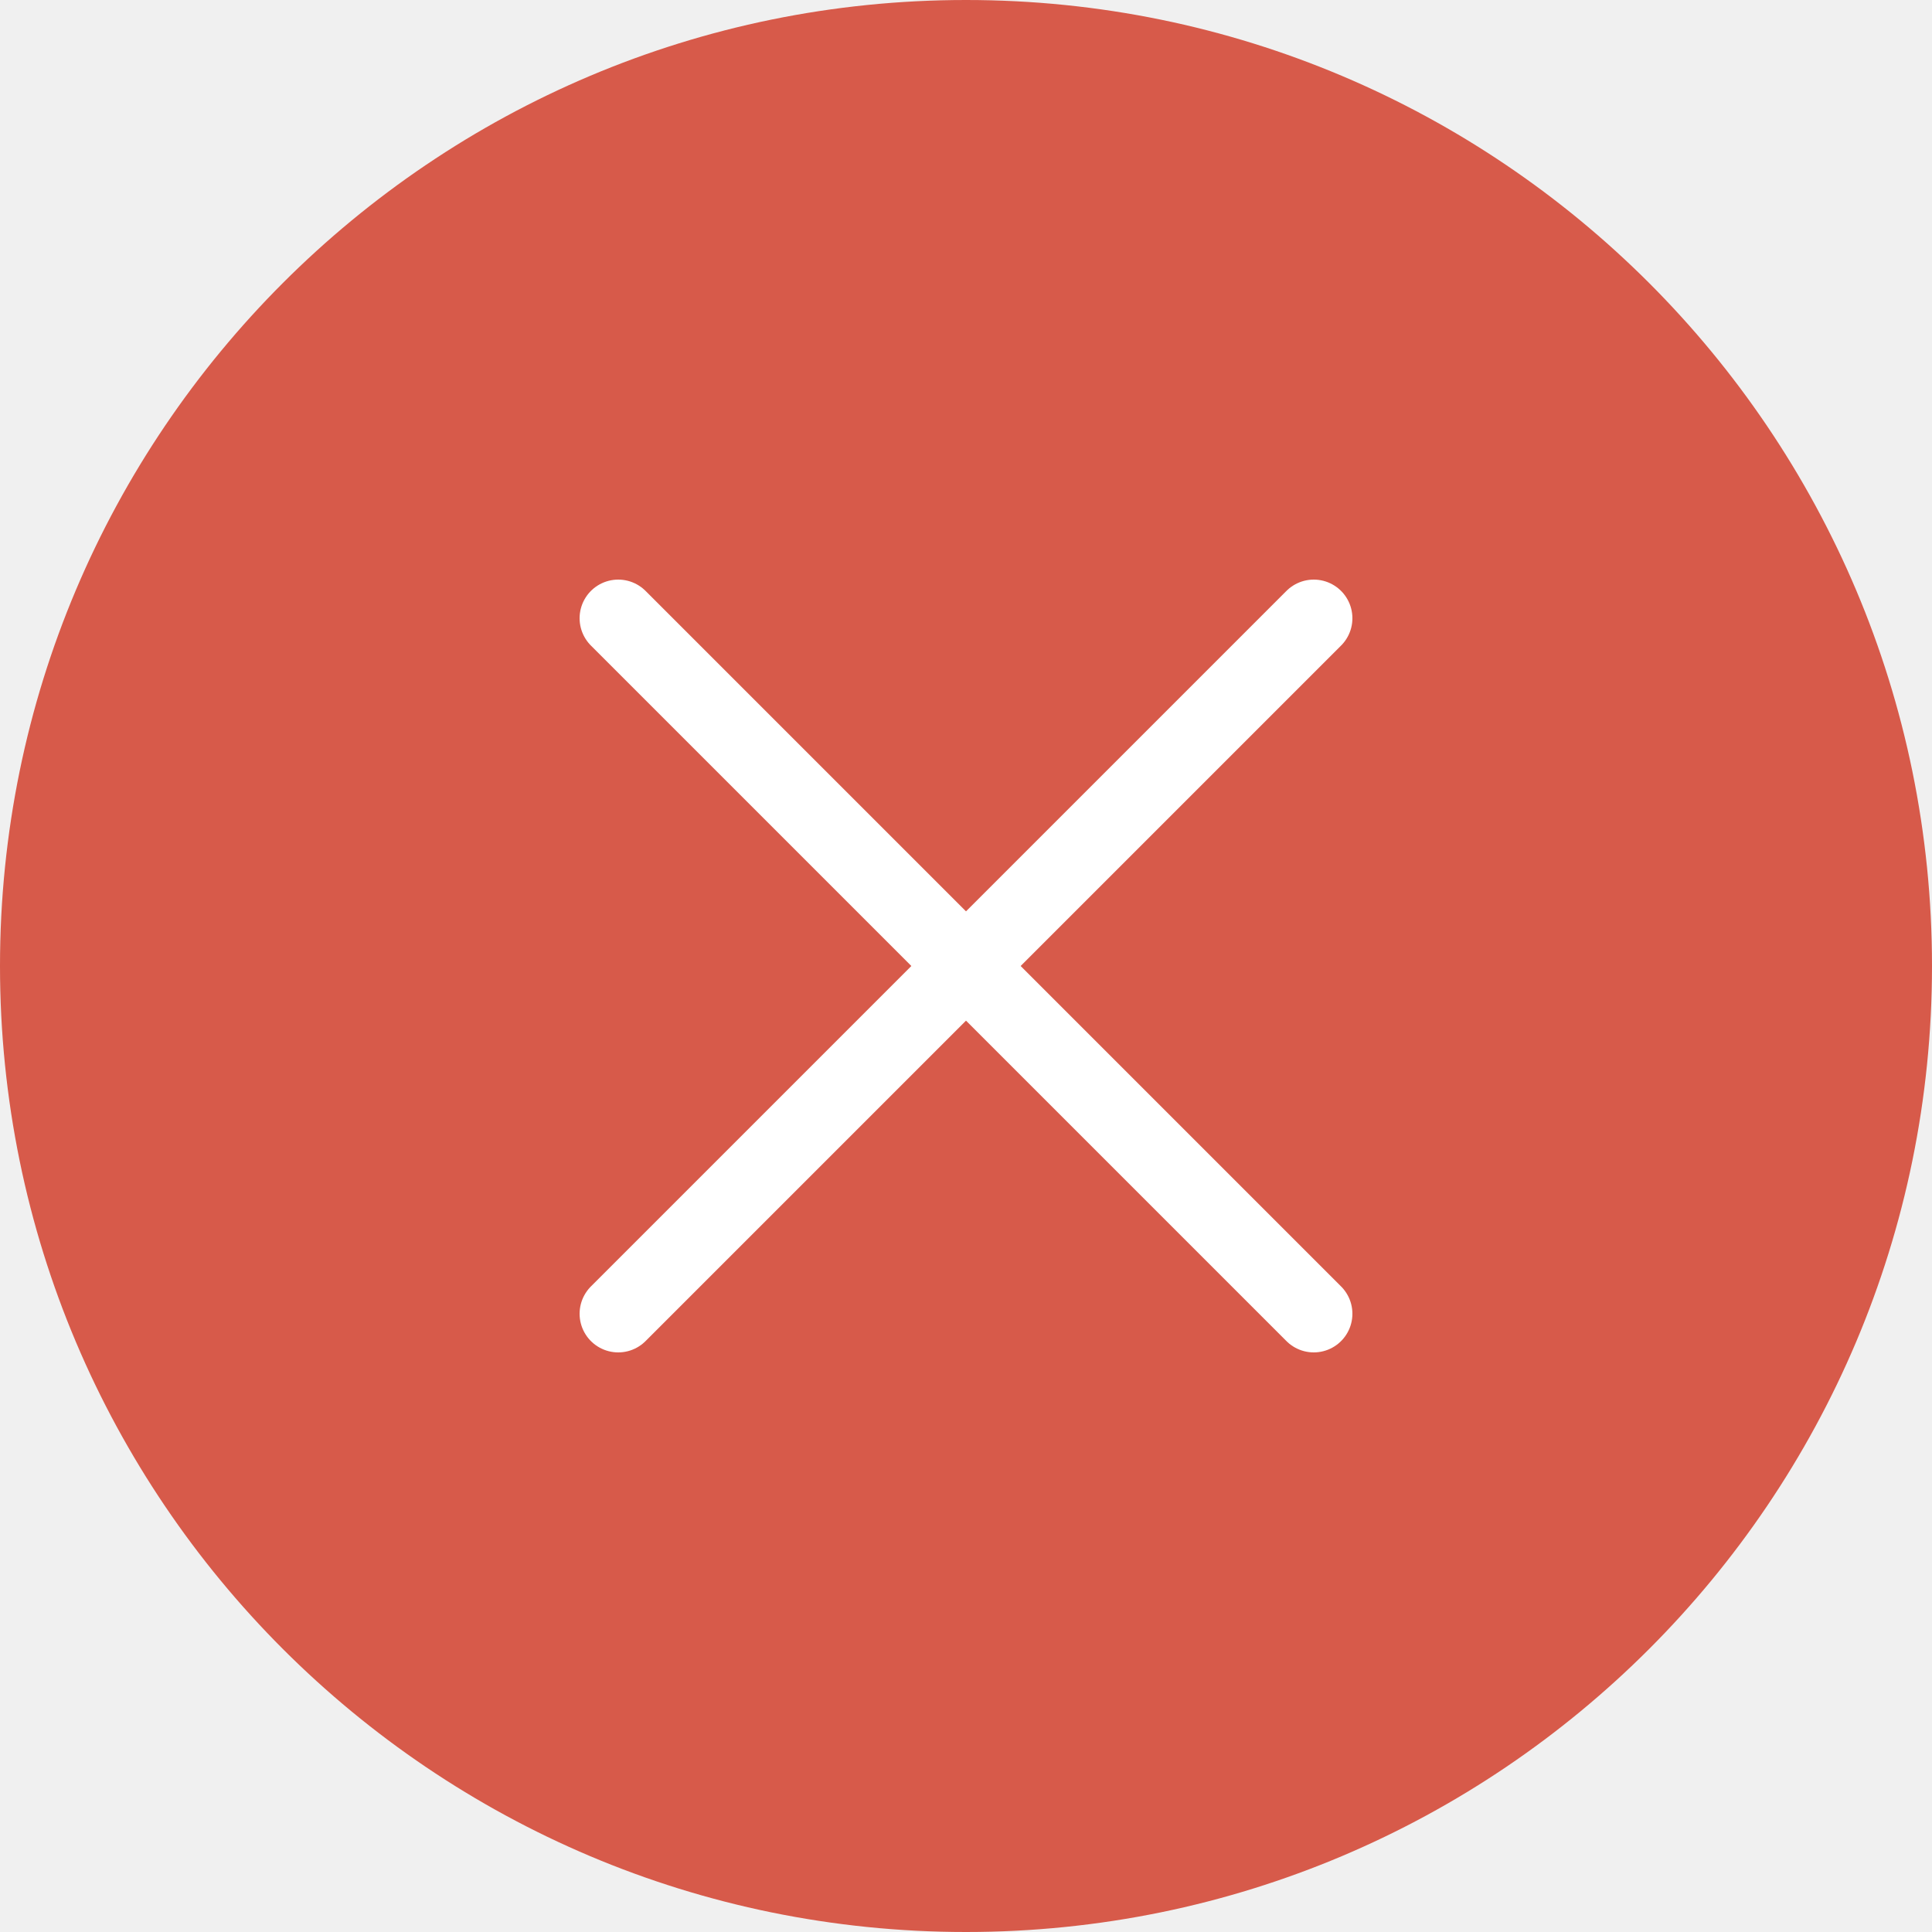
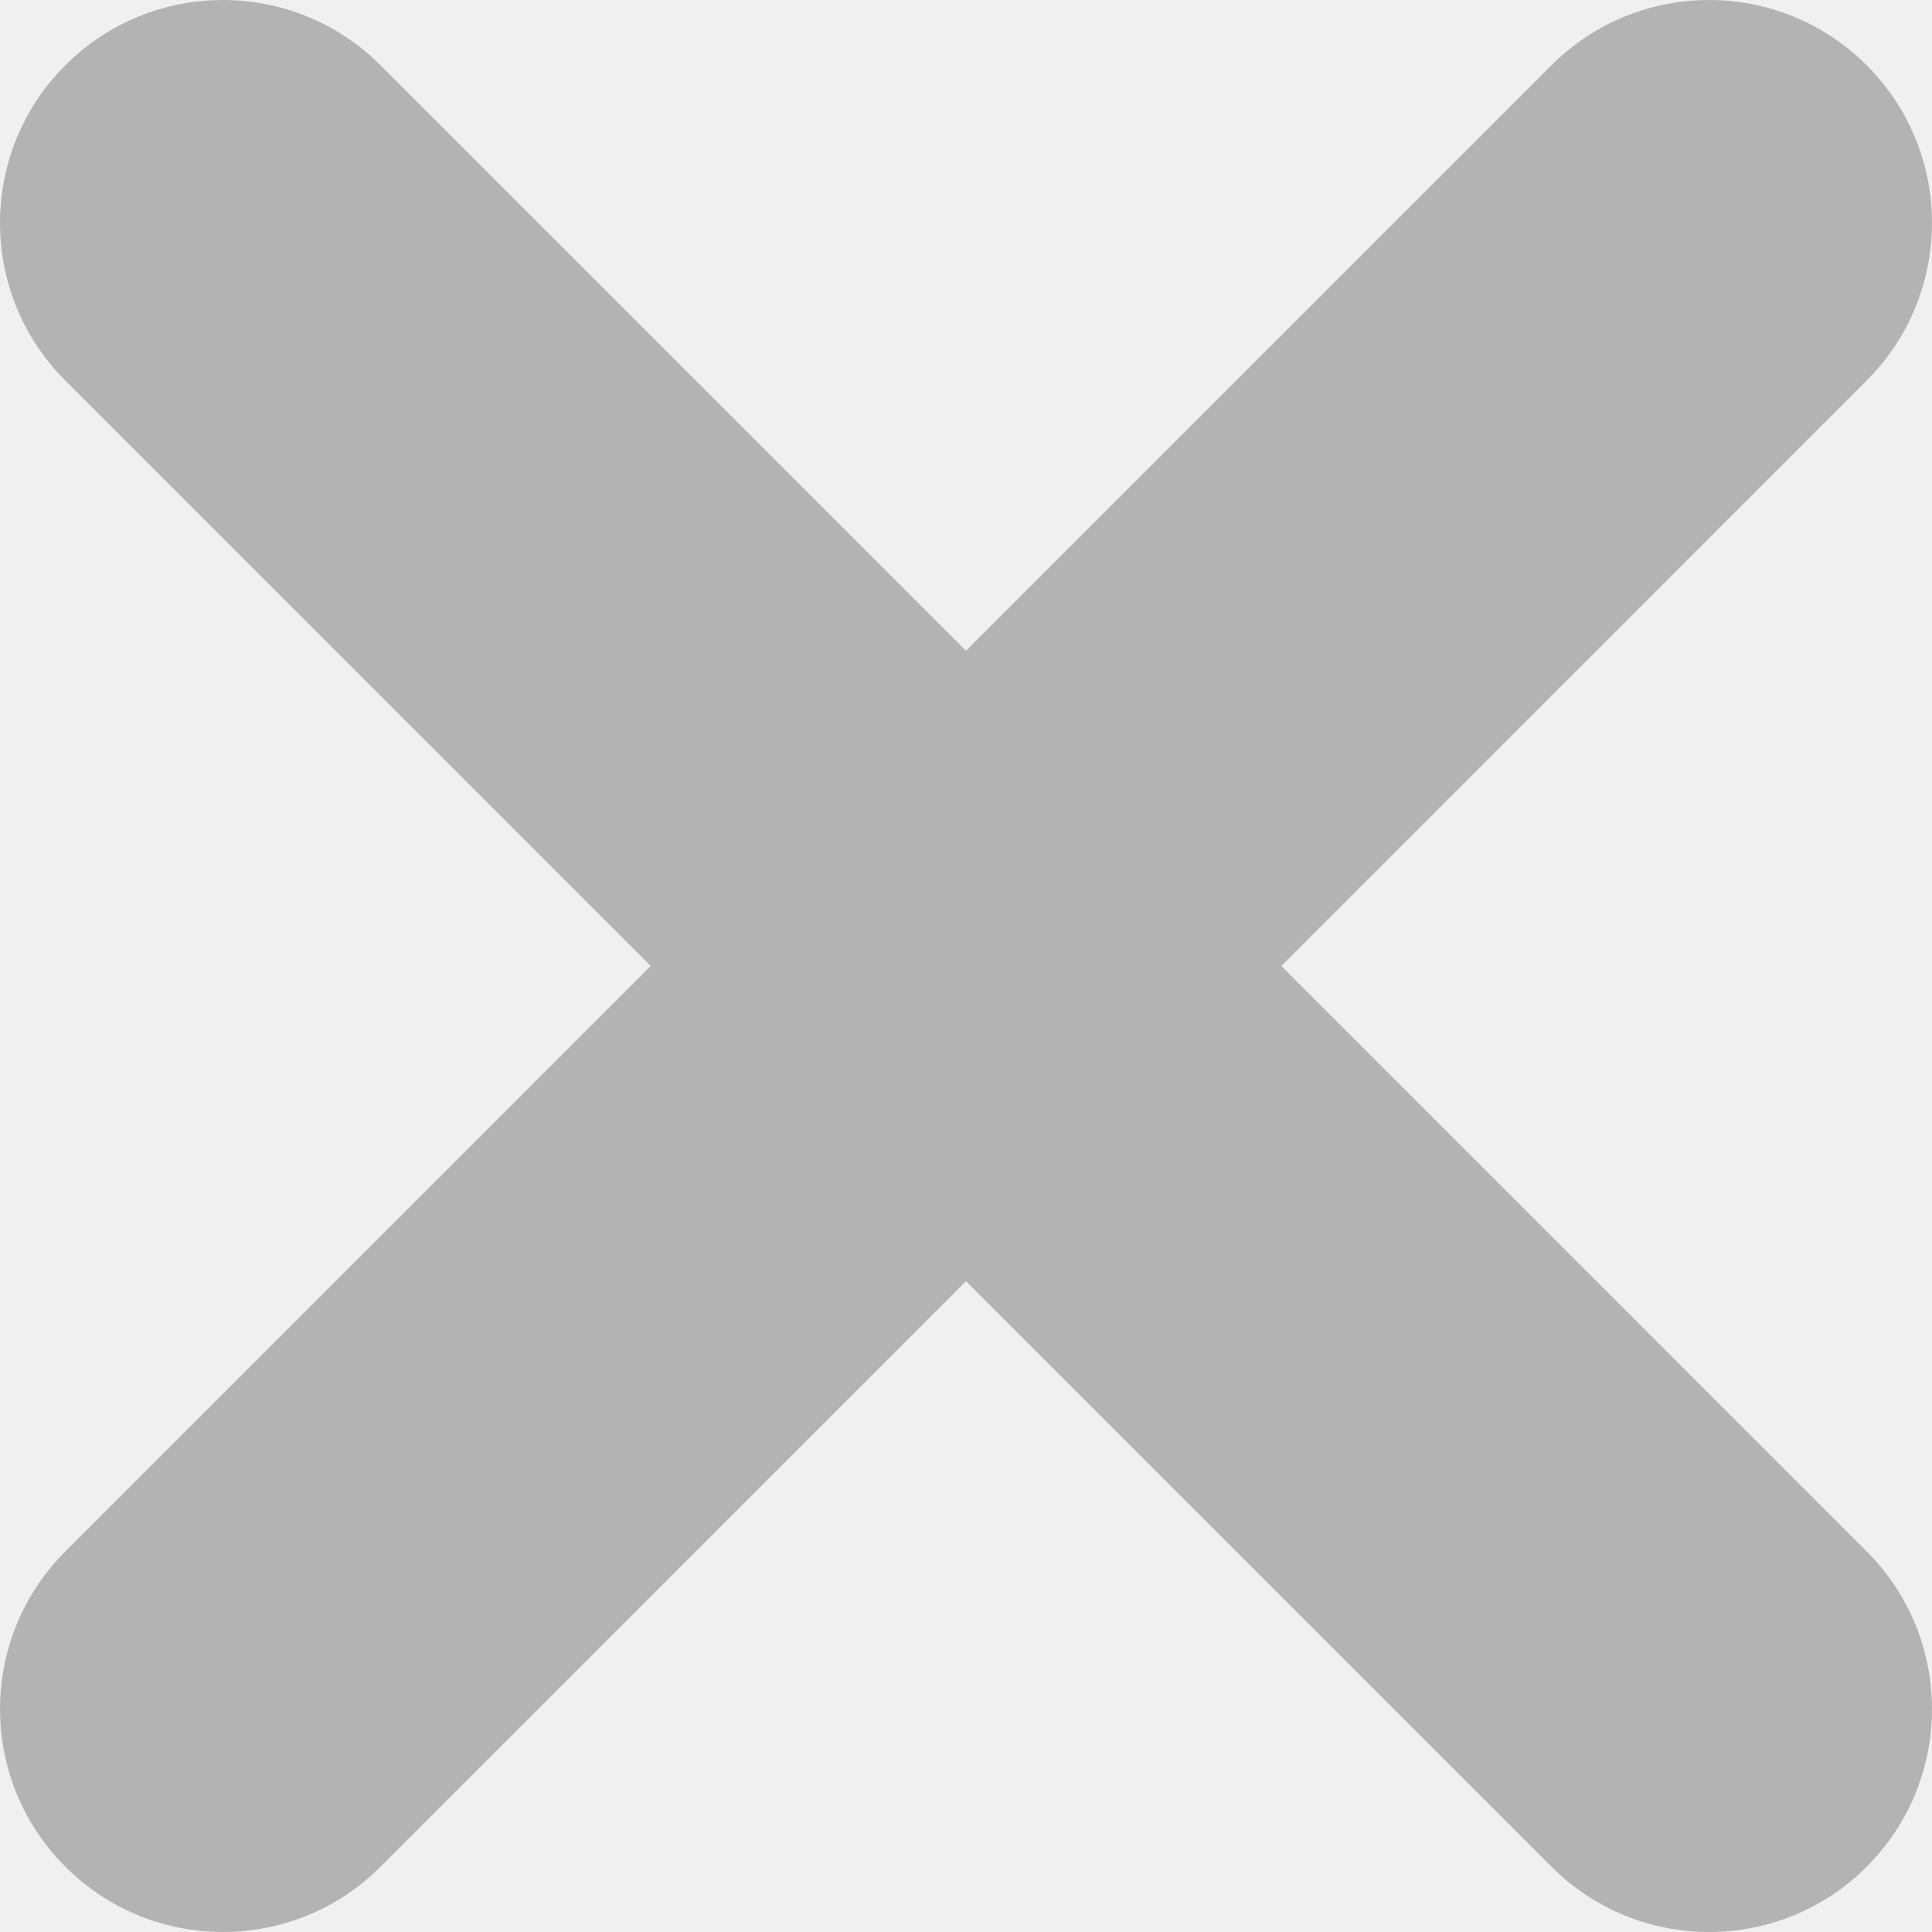
- <svg xmlns="http://www.w3.org/2000/svg" version="1.1" id="Capa_1" x="0px" y="0px" viewBox="0 0 50 50" style="enable-background:new 0 0 50 50;" xml:space="preserve">
-   <circle style="fill:#D75A4A;" cx="25" cy="25" r="25" />
-   <polyline style="fill:none;stroke:#FFFFFF;stroke-width:2;stroke-linecap:round;stroke-miterlimit:10;" points="16,34 25,25 34,16   " />
-   <polyline style="fill:none;stroke:#FFFFFF;stroke-width:2;stroke-linecap:round;stroke-miterlimit:10;" points="16,16 25,25 34,34   " />
+ <svg xmlns="http://www.w3.org/2000/svg" version="1.1" id="Capa_1" x="0px" y="0px" width="512px" height="512px" viewBox="0 0 348.333 348.334" style="enable-background:new 0 0 348.333 348.334;" xml:space="preserve">
  <g>
- </g>
-   <g>
- </g>
-   <g>
- </g>
-   <g>
- </g>
-   <g>
- </g>
-   <g>
- </g>
-   <g>
- </g>
-   <g>
- </g>
-   <g>
- </g>
-   <g>
- </g>
-   <g>
- </g>
-   <g>
- </g>
-   <g>
- </g>
-   <g>
- </g>
-   <g>
- </g>
+     <g>
+       <path d="M336.559,68.611L231.016,174.165l105.543,105.549c15.699,15.705,15.699,41.145,0,56.85   c-7.844,7.844-18.128,11.769-28.407,11.769c-10.296,0-20.581-3.919-28.419-11.769L174.167,231.003L68.609,336.563   c-7.843,7.844-18.128,11.769-28.416,11.769c-10.285,0-20.563-3.919-28.413-11.769c-15.699-15.698-15.699-41.139,0-56.85   l105.54-105.549L11.774,68.611c-15.699-15.699-15.699-41.145,0-56.844c15.696-15.687,41.127-15.687,56.829,0l105.563,105.554   L279.721,11.767c15.705-15.687,41.139-15.687,56.832,0C352.258,27.466,352.258,52.912,336.559,68.611z" data-original="#000000" class="active-path" data-old_color="#000000" fill="#B3B3B3" />
+     </g>
+   </g>
</svg>
